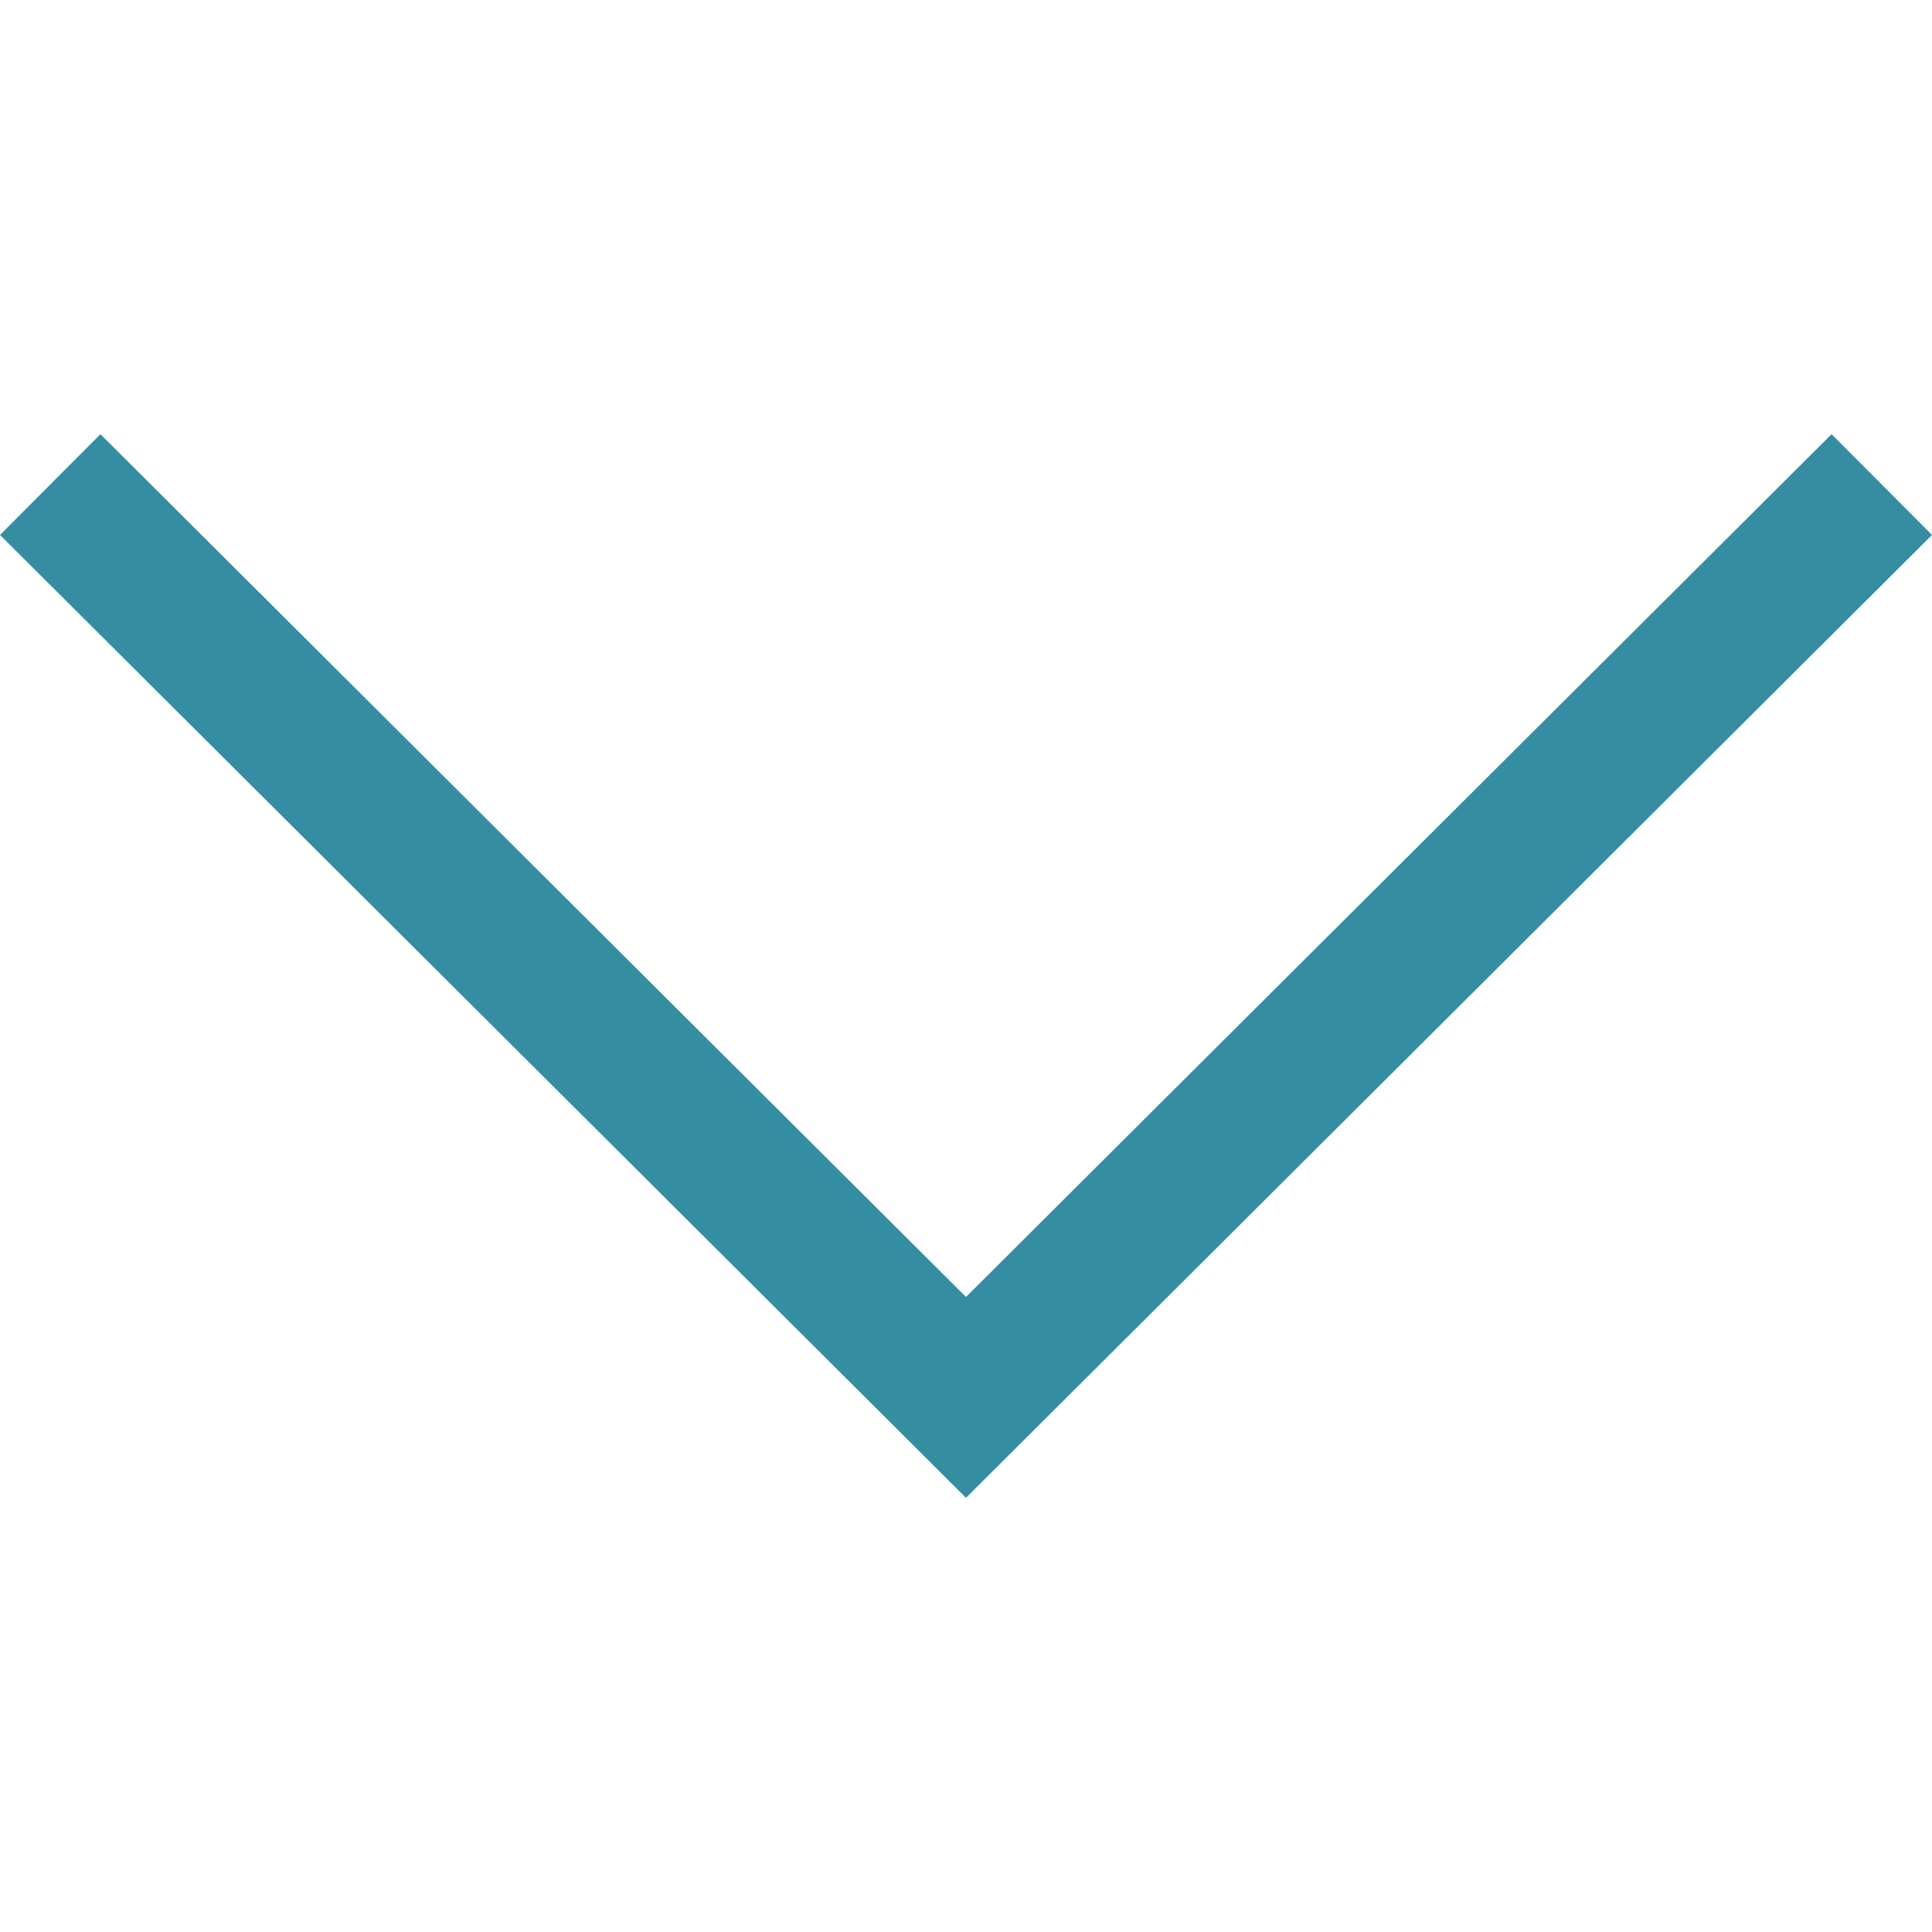
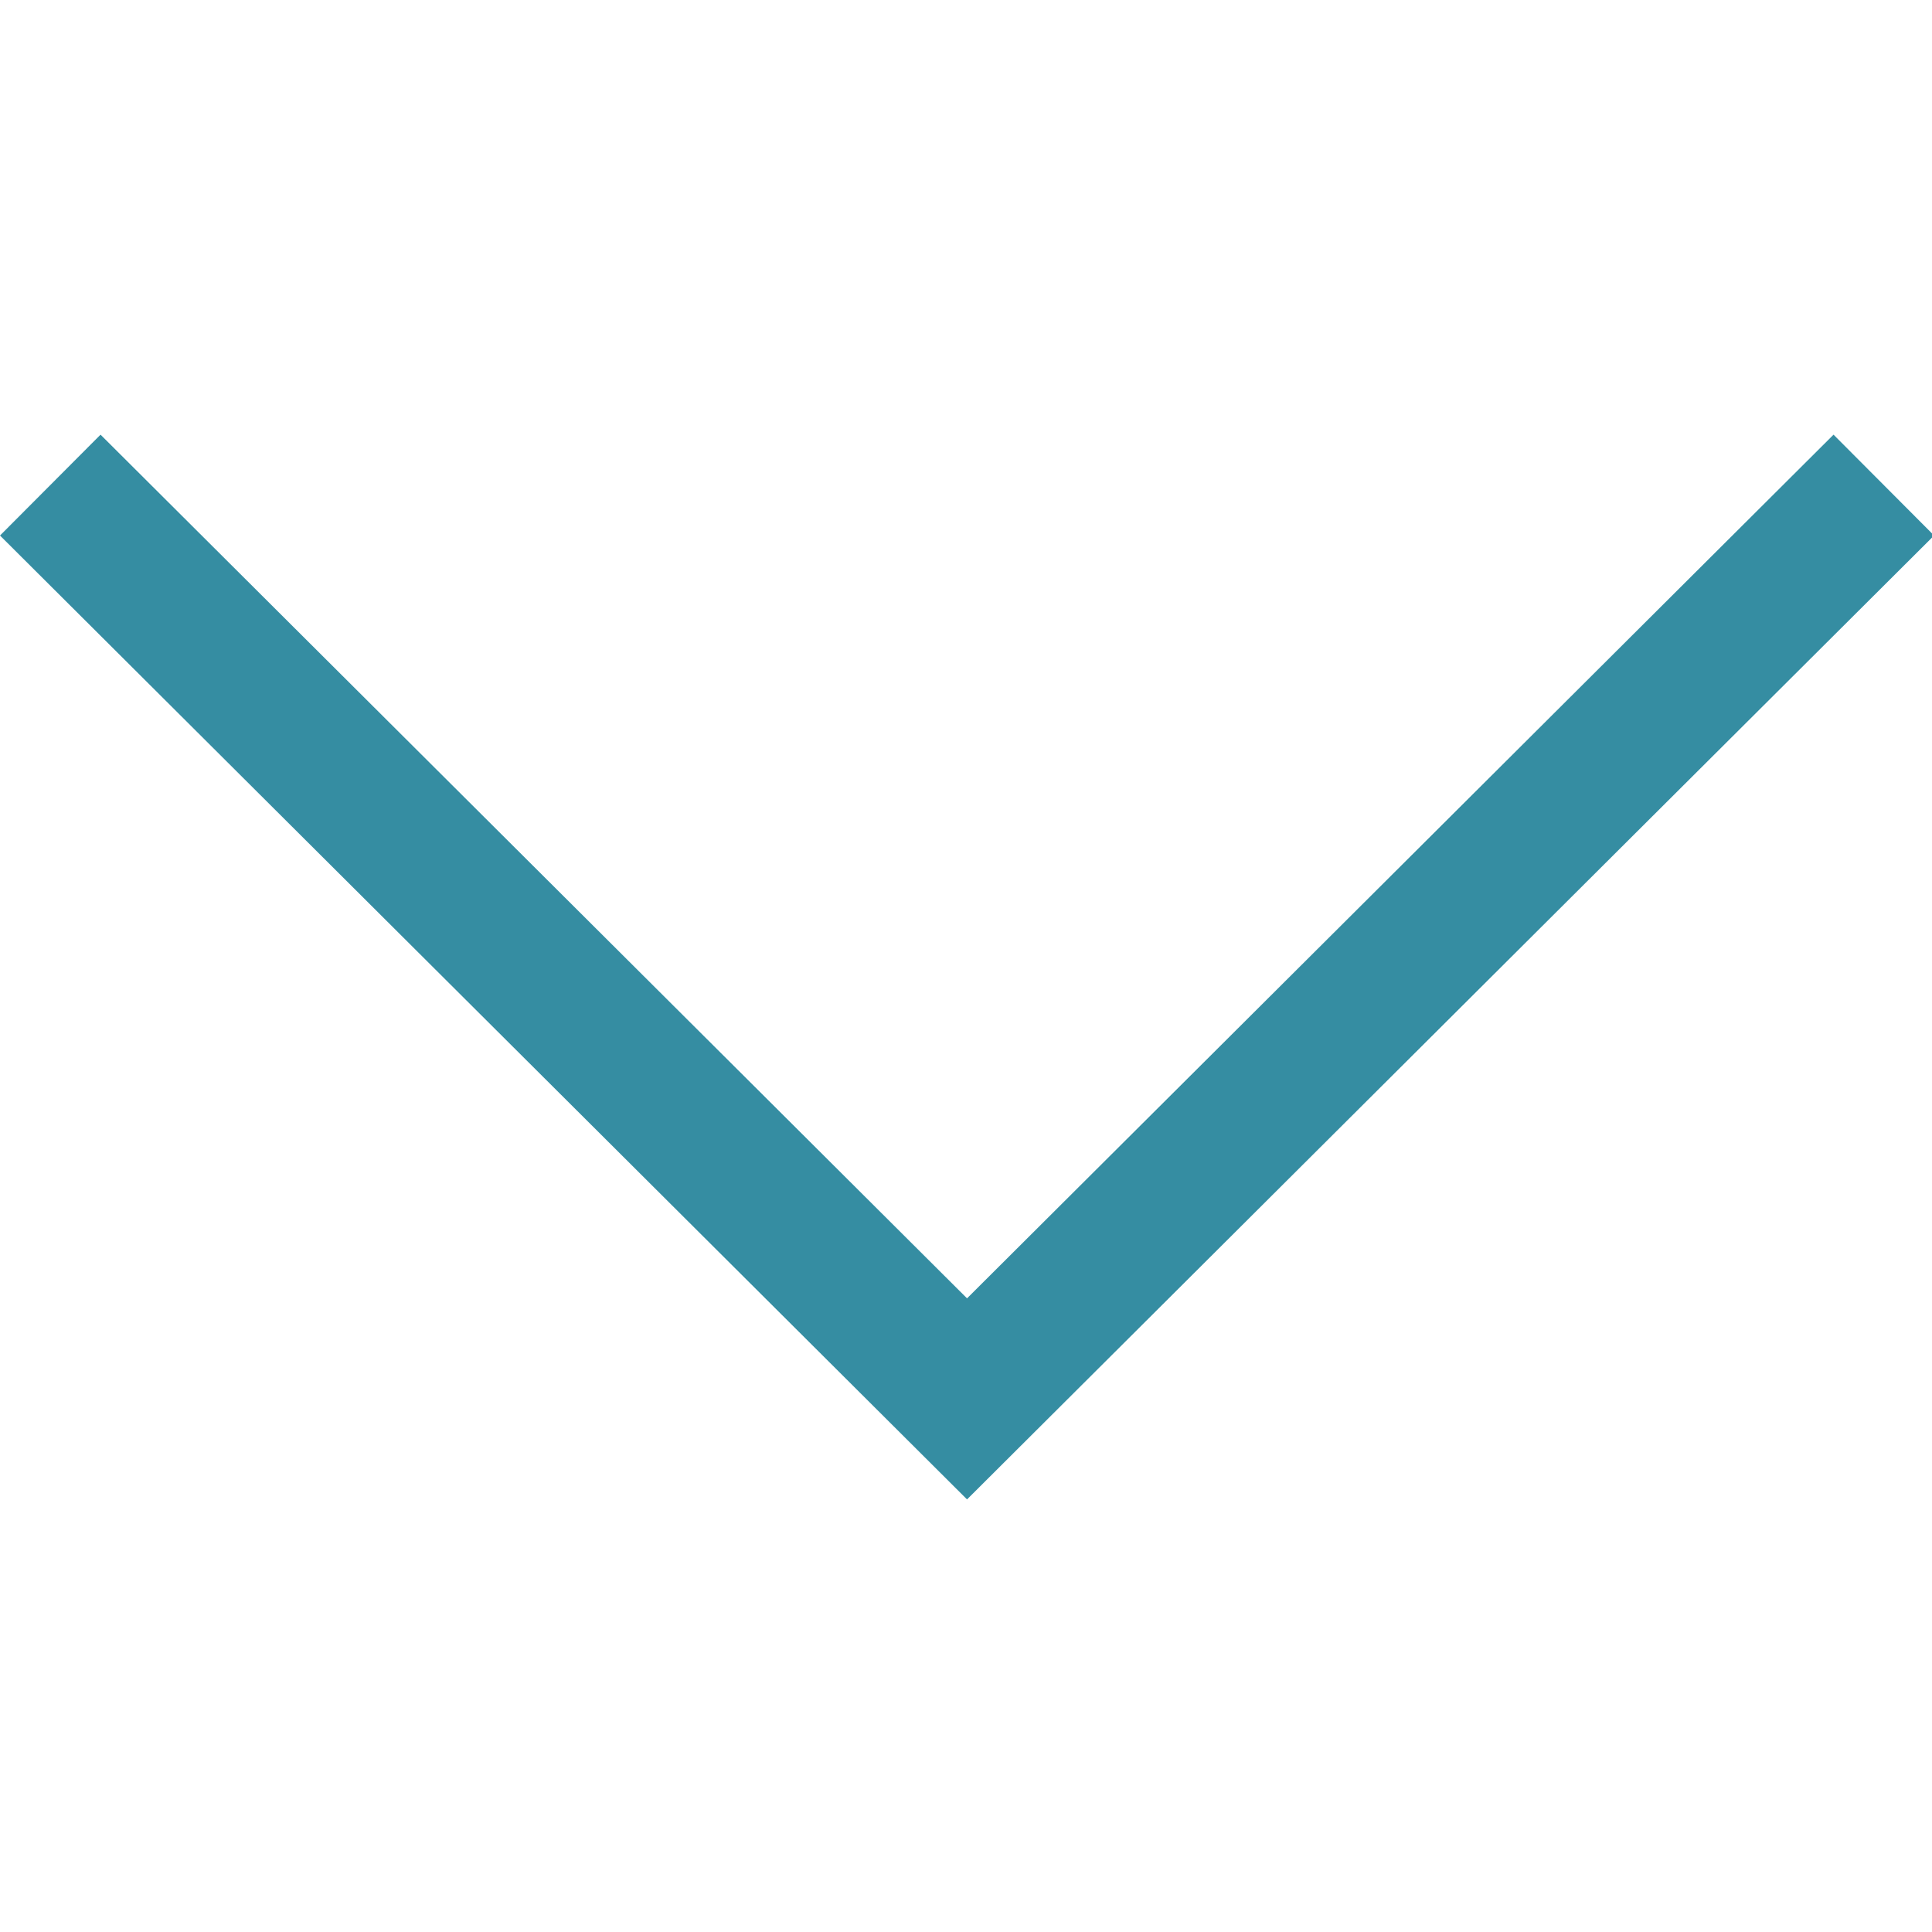
- <svg xmlns="http://www.w3.org/2000/svg" version="1.1" id="Layer_1" x="0px" y="0px" viewBox="0 0 407.437 407.437" style="enable-background:new 0 0 407.437 407.437;" xml:space="preserve" width="512px" height="512px">
-   <polygon points="386.258,91.567 203.718,273.512 21.179,91.567 0,112.815 203.718,315.87 407.437,112.815 " fill="#358da2" />
-   <g>
- </g>
-   <g>
- </g>
-   <g>
- </g>
-   <g>
- </g>
-   <g>
- </g>
-   <g>
- </g>
-   <g>
- </g>
-   <g>
- </g>
-   <g>
- </g>
-   <g>
- </g>
-   <g>
- </g>
-   <g>
- </g>
-   <g>
- </g>
-   <g>
- </g>
-   <g>
- </g>
+ <svg xmlns="http://www.w3.org/2000/svg" viewBox="0 0 407 407" width="15" height="15">
+   <path fill="#358da2" d="M386.258 91.567l-182.54 181.945L21.179 91.567 0 112.815 203.718 315.87l203.719-203.055z" />
</svg>
